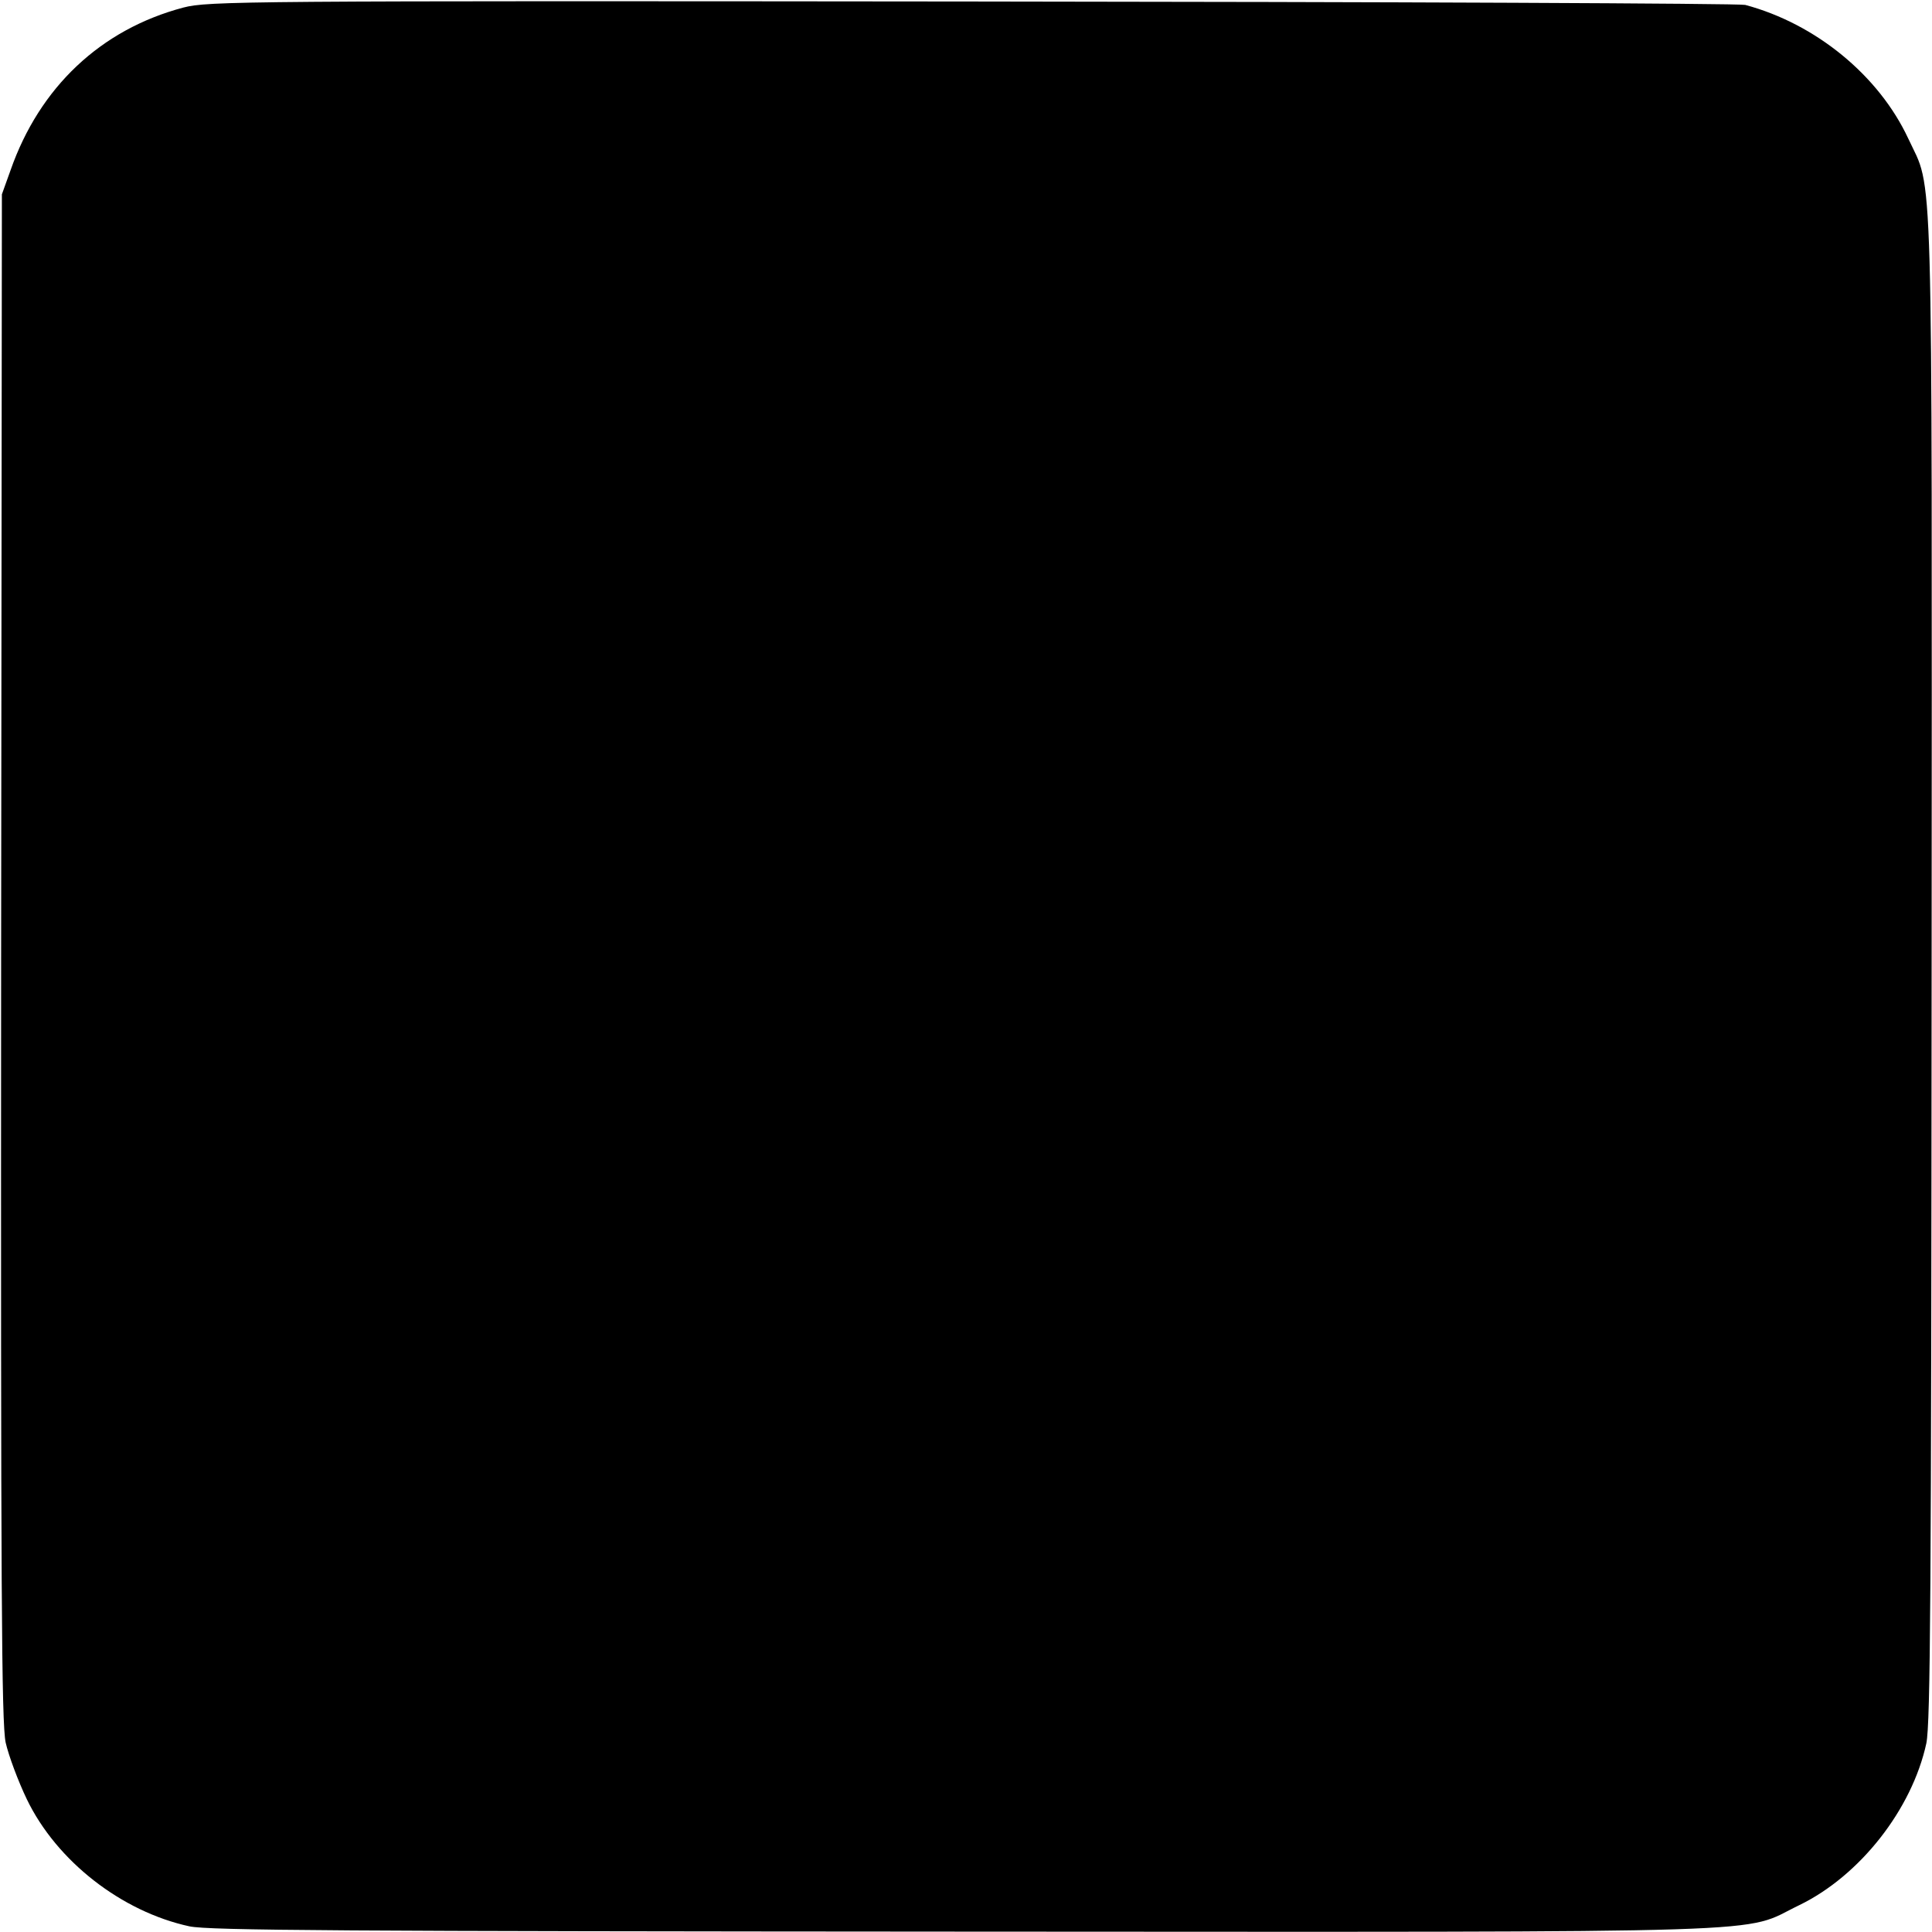
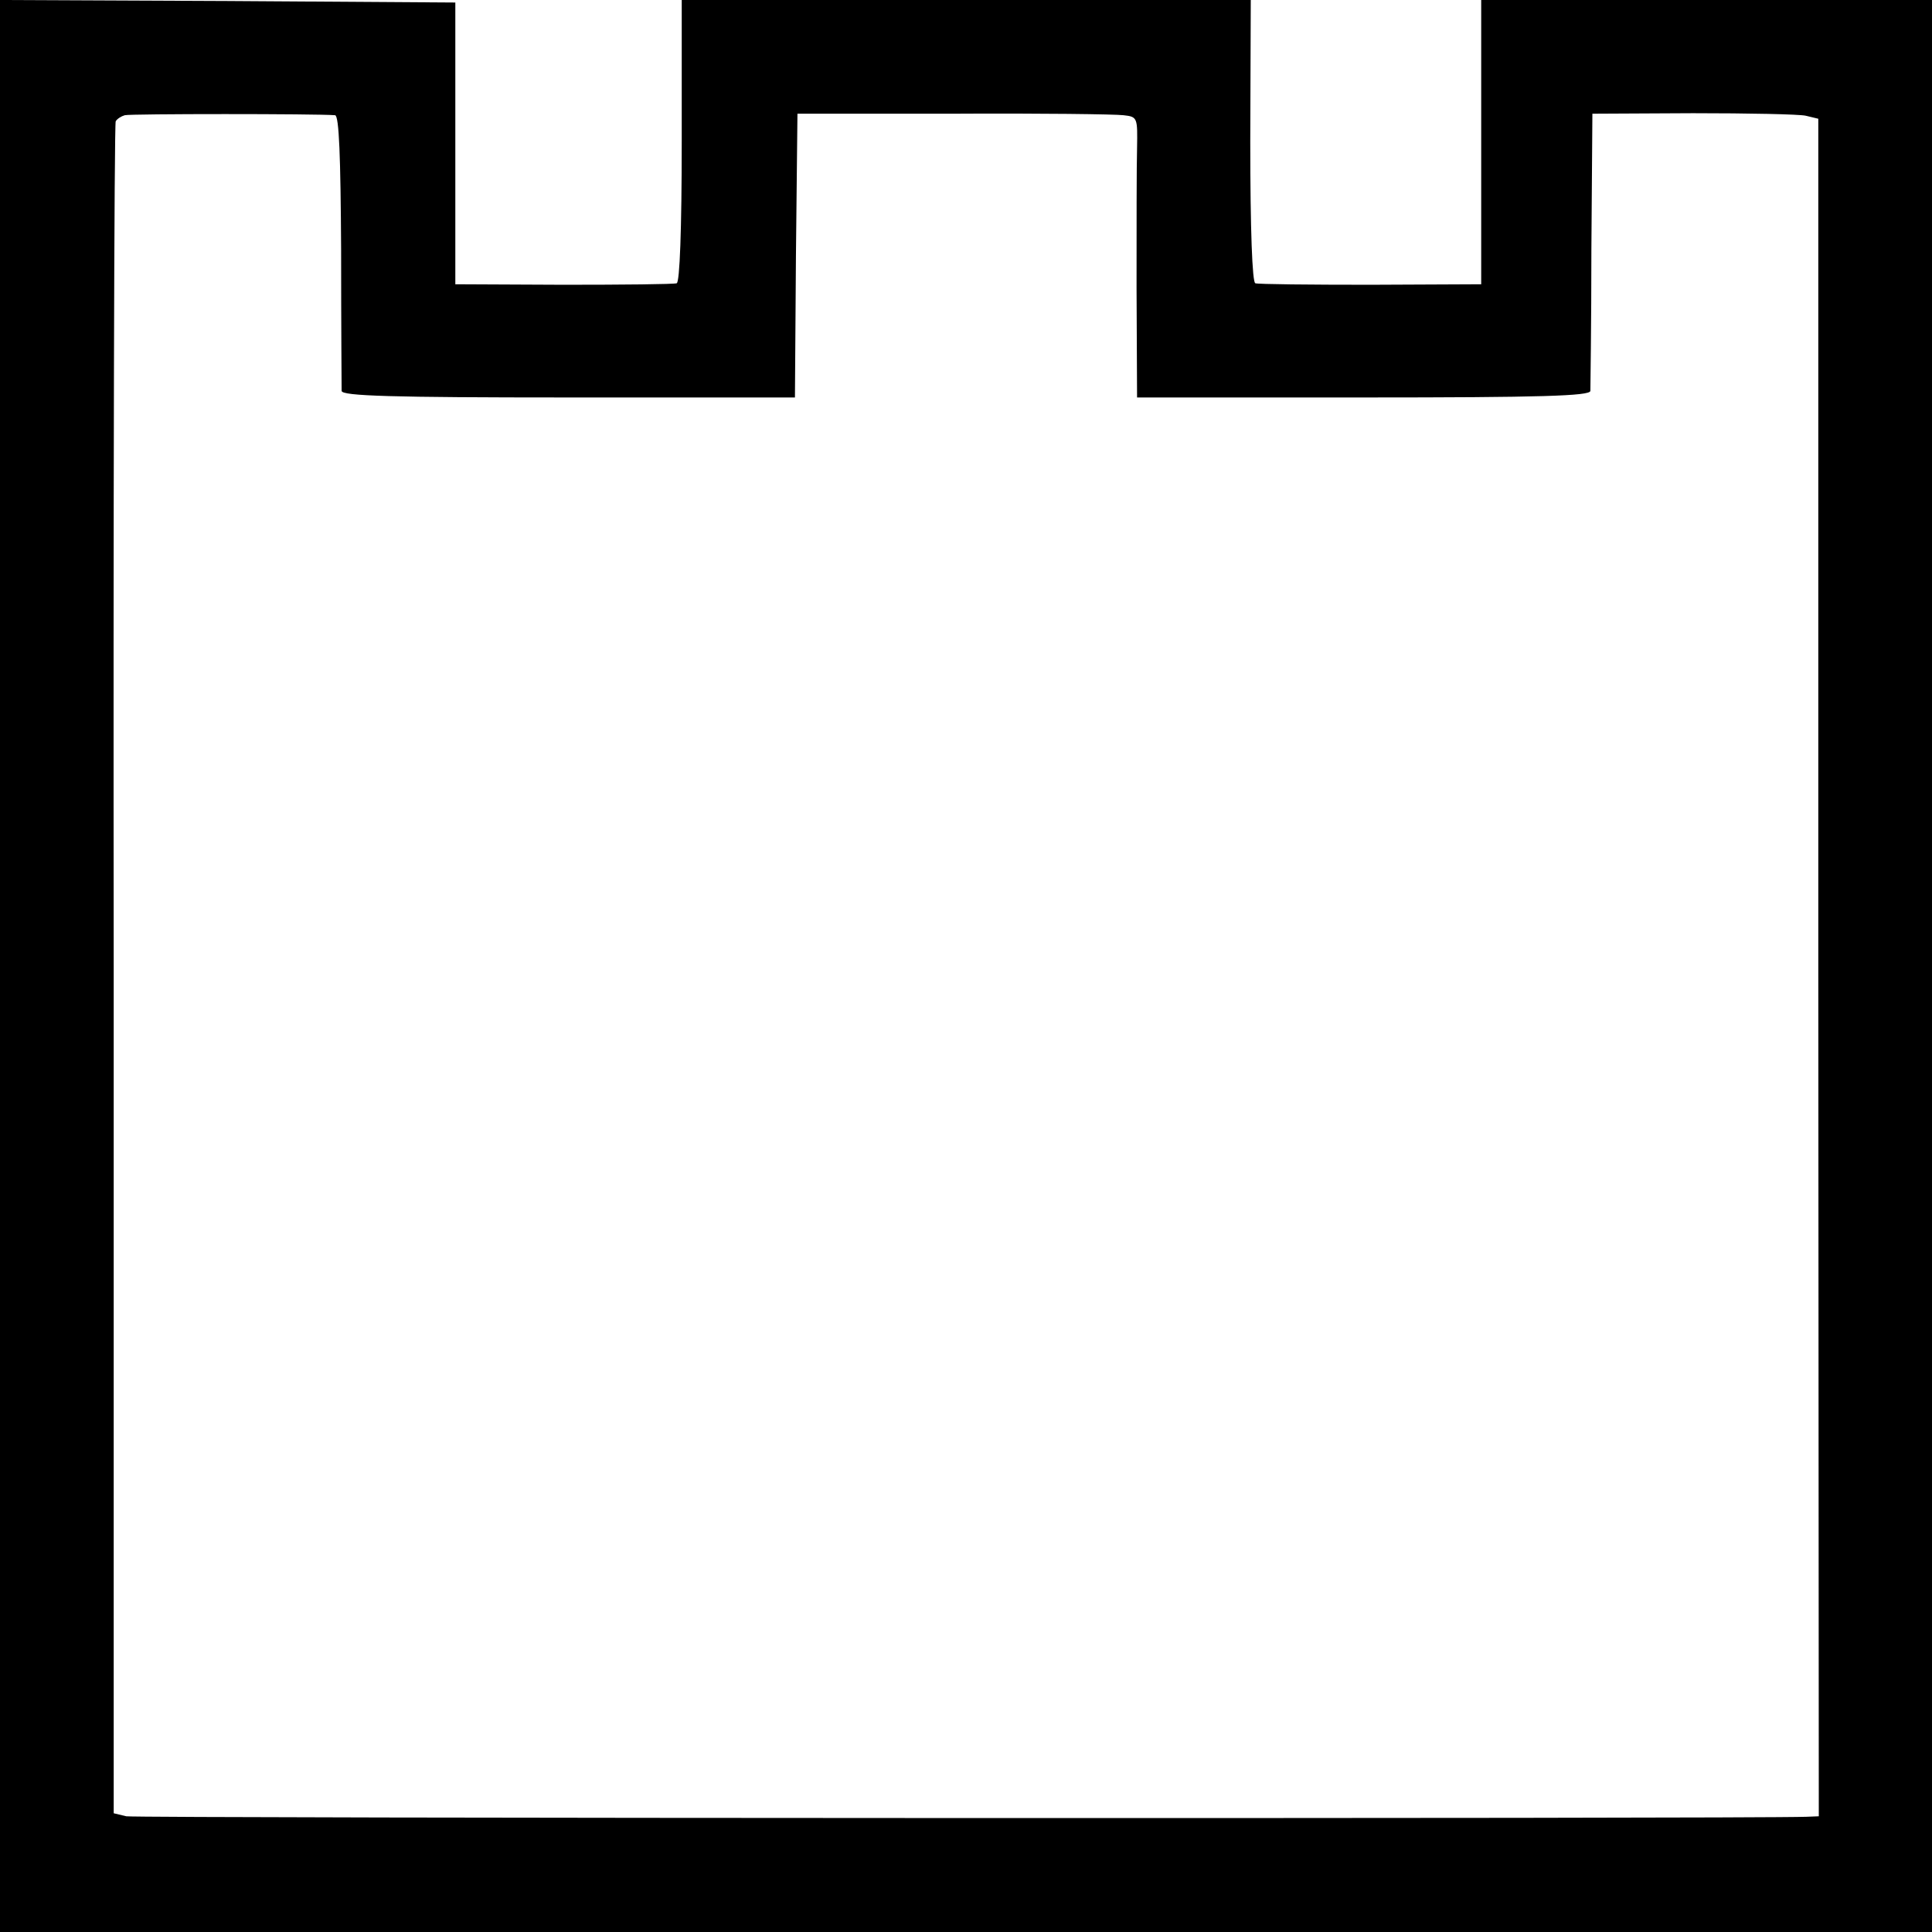
- <svg xmlns="http://www.w3.org/2000/svg" version="1.0" width="512pt" height="512pt" viewBox="0 0 512 512" preserveAspectRatio="xMidYMid meet">
-   <g transform="translate(0,512) scale(0.1,-0.1)" fill="#000000" stroke="none">
-     <path d="M486 5100 c-219 -58 -381 -211 -458 -431 l-23 -64 -2 -2020 c-1 -1683 1 -2031 12 -2083 8 -35 33 -102 56 -150 79 -164 251 -298 431 -337 52 -11 407 -13 2058 -14 2223 -1 2050 -6 2208 70 161 78 299 254 337 429 11 54 13 400 14 2060 1 2200 5 2048 -62 2193 -78 167 -245 304 -432 354 -17 4 -939 8 -2050 9 -1936 2 -2023 1 -2089 -16z" />
-   </g>
+ <svg xmlns="http://www.w3.org/2000/svg" version="1.0" width="512" height="512" viewBox="0 0 384 384">
+   <path d="M0 192v192h384V0h-89.6v56.5l-22 .1c-12 0-22.4-.1-22.9-.3-.6-.2-1-10.5-1-28.3l.1-28H135.5v28c0 17.8-.4 28.1-1 28.3-.5.2-10.7.3-22.5.3l-21.5-.1V.5L45.2.2 0 0v192zM66.6 22.9c.8.1 1.1 8.2 1.2 26.8 0 14.8.1 27.4.1 28 .1 1 9.8 1.3 45.1 1.3h45l.2-28.2.3-28.2h31c17.1-.1 32.3.1 33.8.3 2.8.3 2.8.5 2.7 6.5-.1 3.3-.1 15.9-.1 27.8L226 79h45c35.3 0 45-.3 45.1-1.3 0-.6.2-13.3.2-28.1l.2-27 20-.1c11 0 21.1.2 22.4.5l2.5.6v168.7l.1 168.7-2.5.1c-11.6.4-332.1.3-333.9-.1l-2.5-.6V192.6c-.1-92.3.1-168.1.4-168.5.3-.5 1.1-1 1.8-1.2 1-.3 38.2-.3 41.8 0z" />
</svg>
